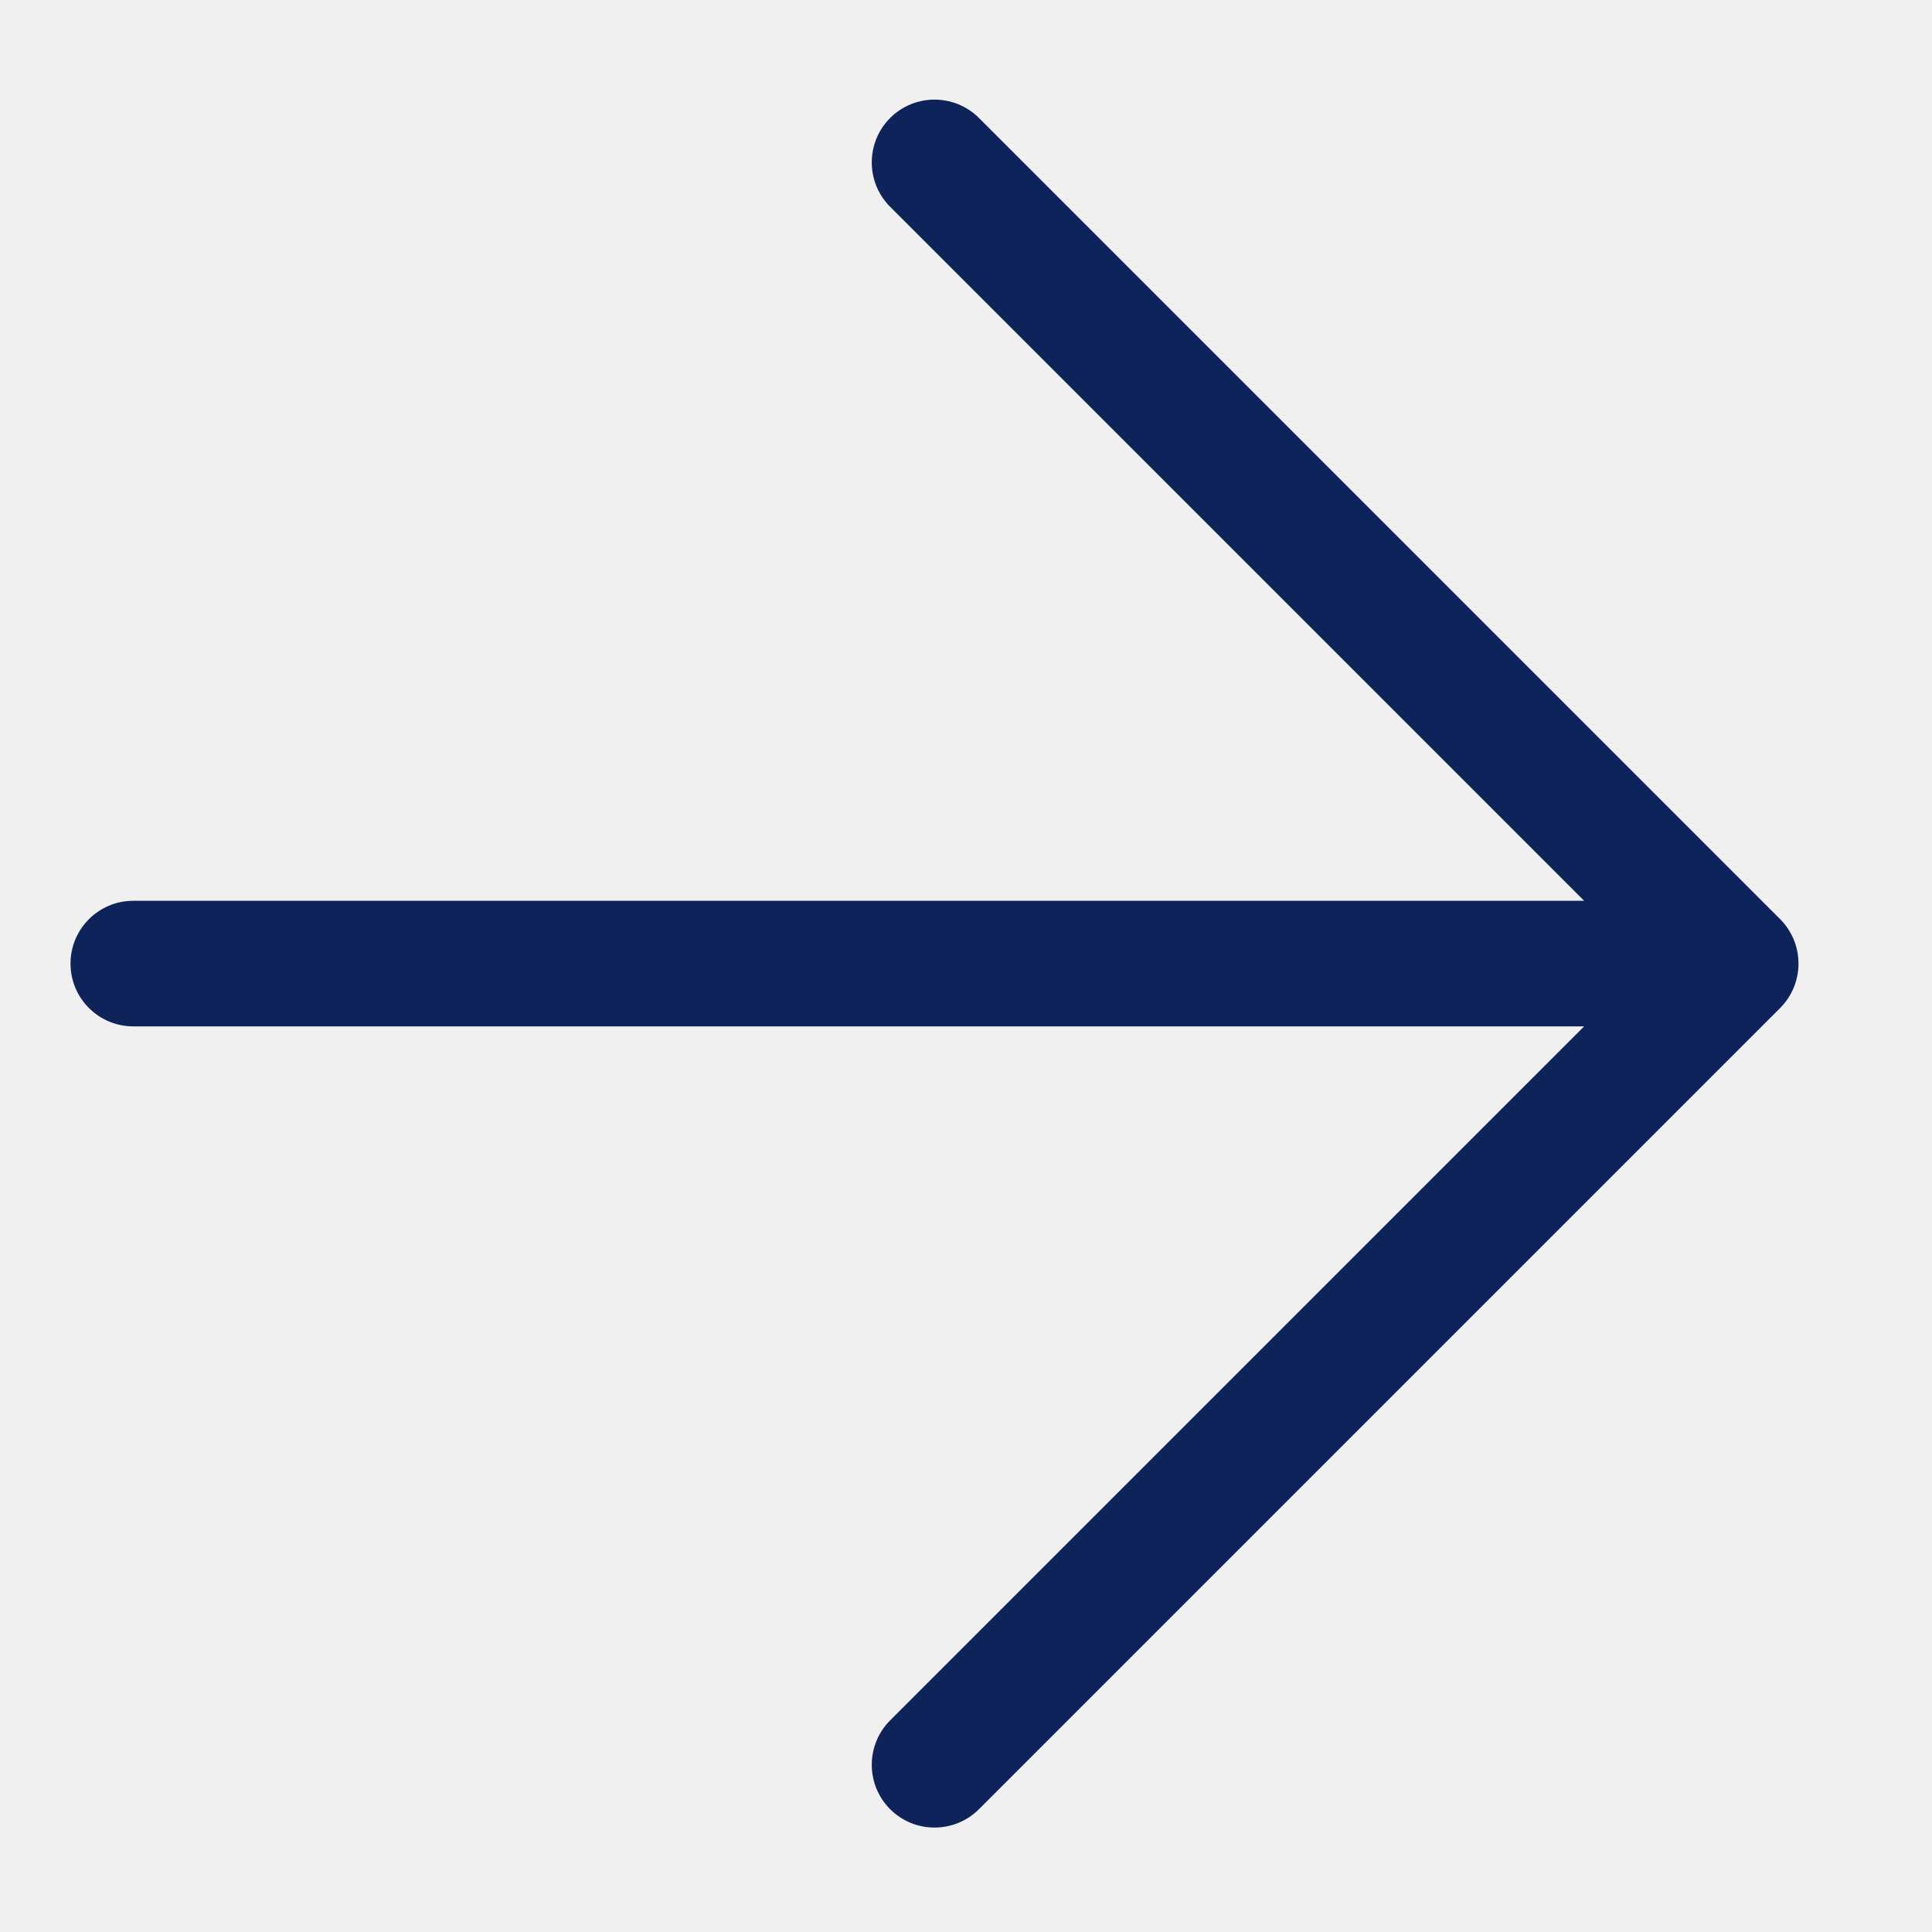
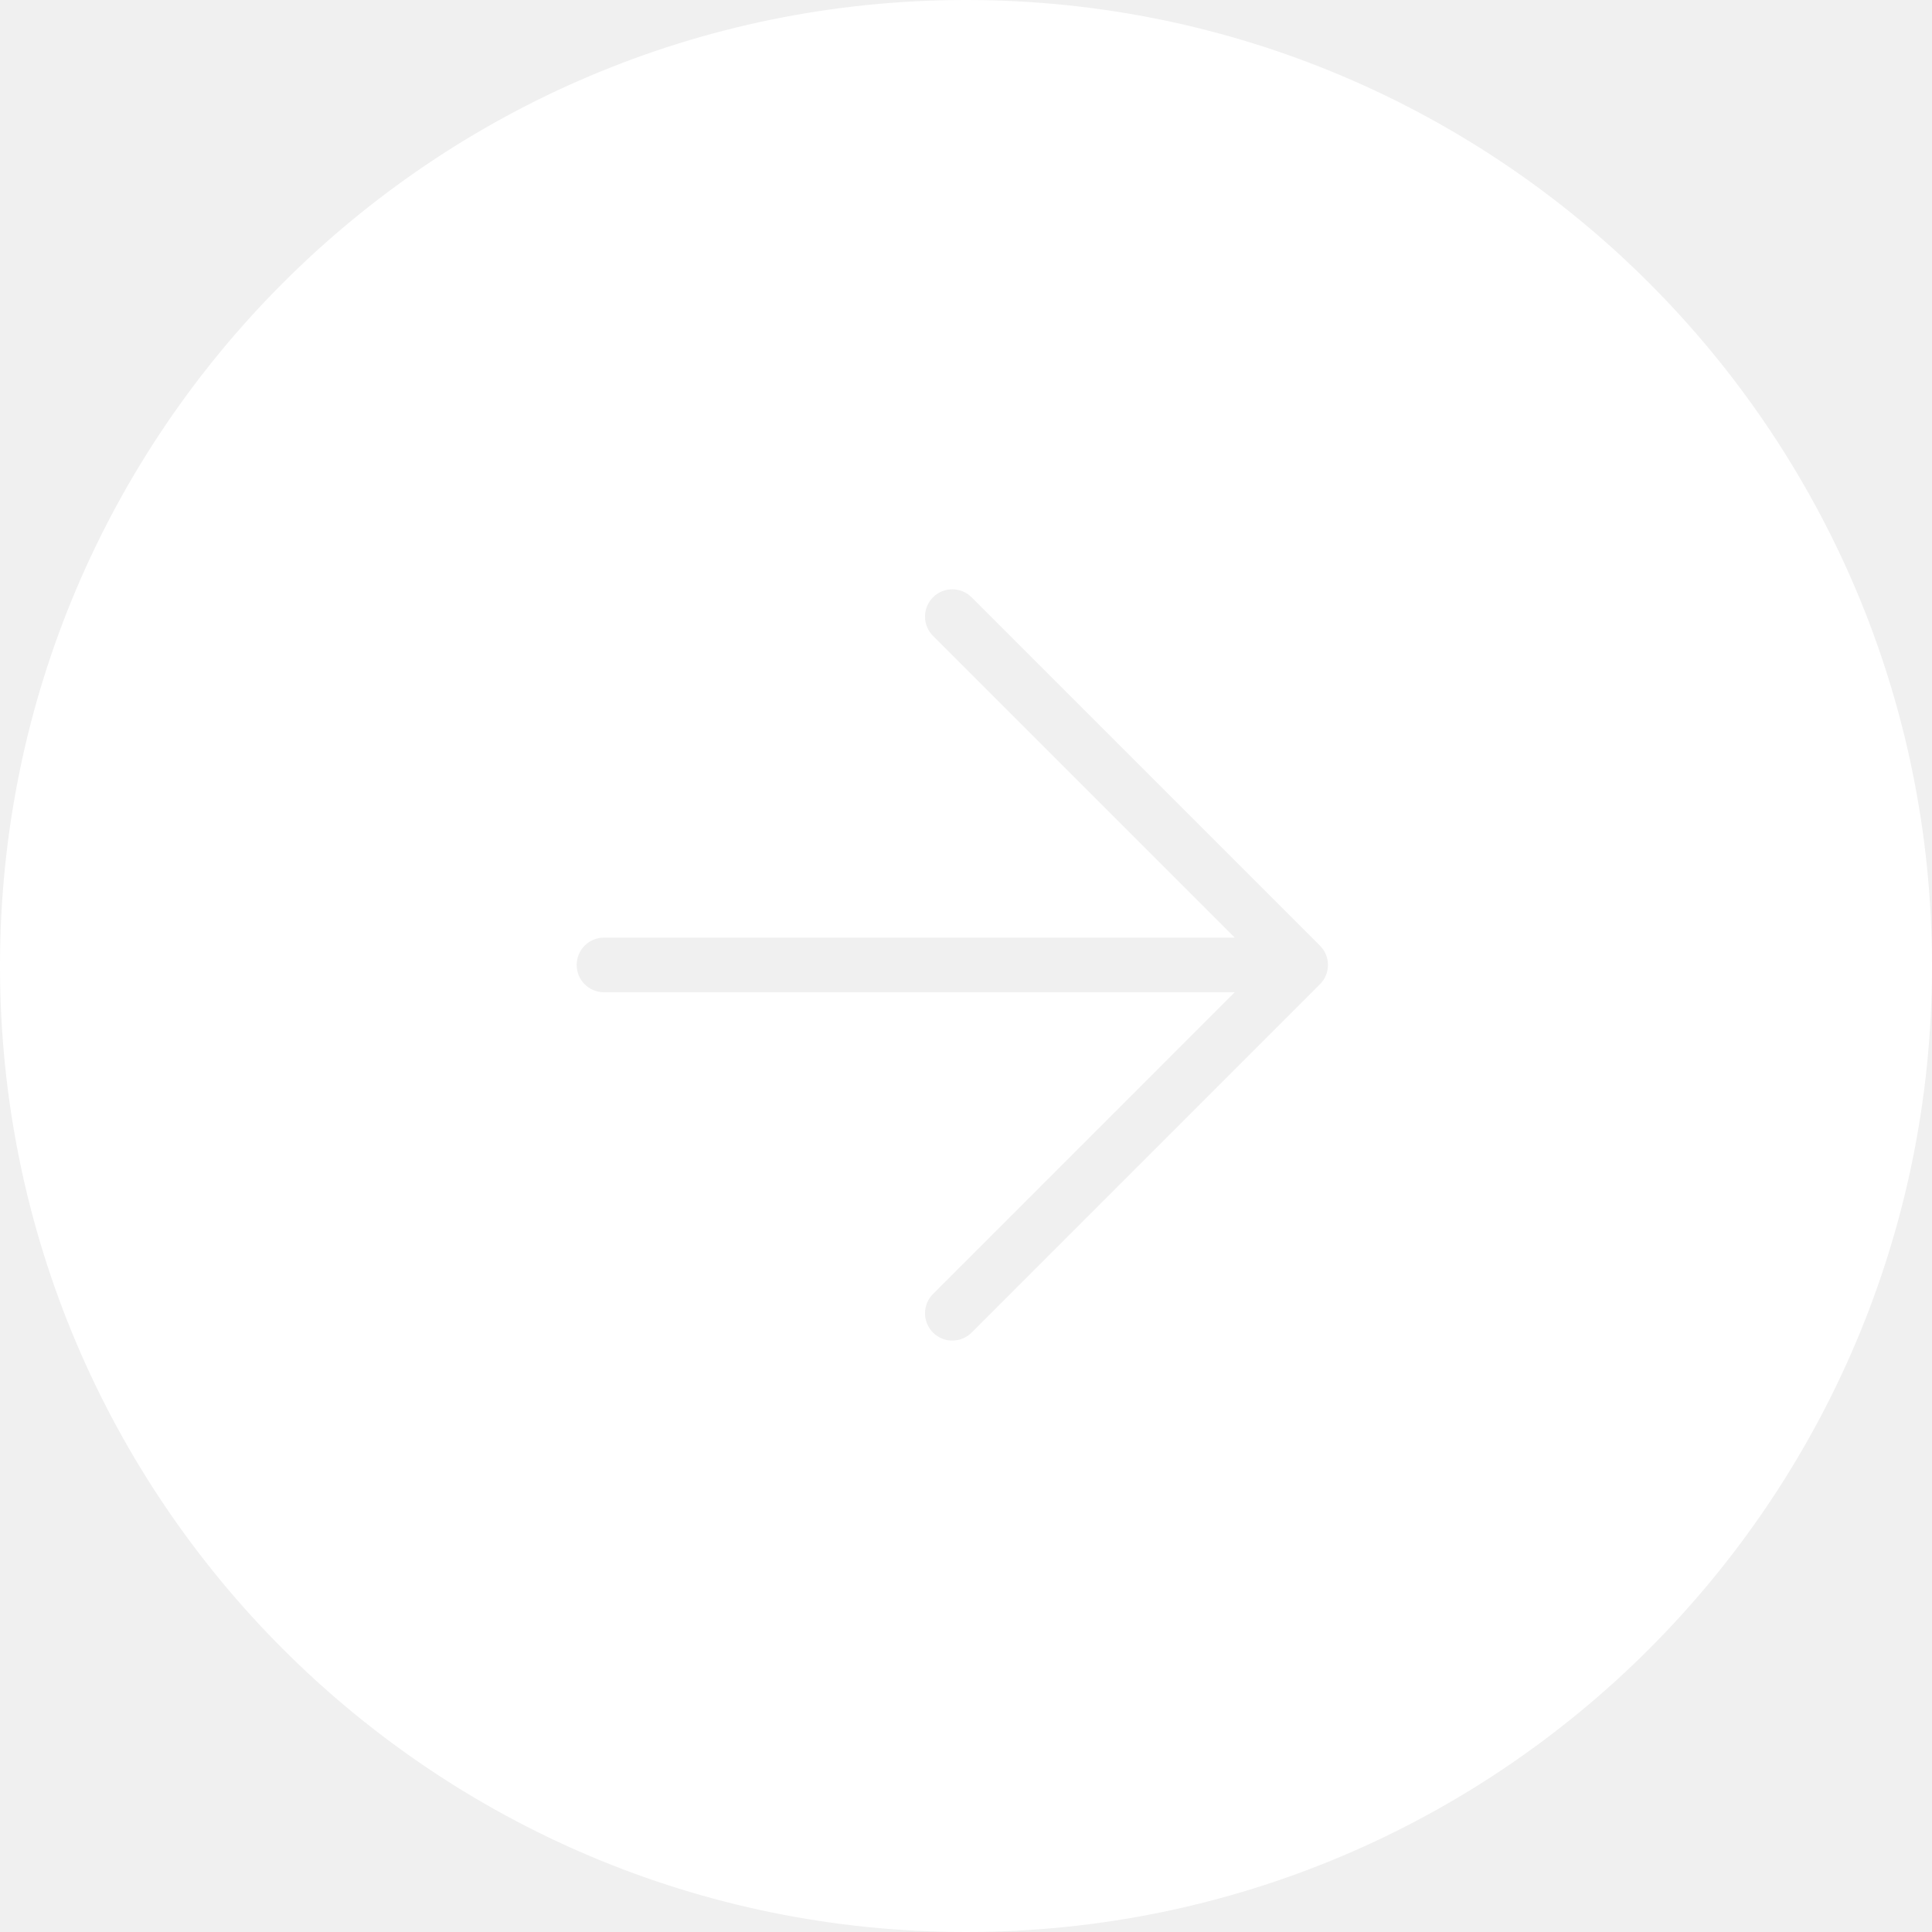
- <svg xmlns="http://www.w3.org/2000/svg" width="20" height="20" viewBox="0 0 20 20" fill="none">
-   <path fill-rule="evenodd" clip-rule="evenodd" d="M9.215 2.141C8.961 1.887 8.961 1.475 9.215 1.221C9.468 0.968 9.88 0.968 10.134 1.221L18.428 9.515C18.681 9.769 18.681 10.181 18.428 10.435L10.134 18.729C9.88 18.982 9.468 18.982 9.215 18.729C8.961 18.475 8.961 18.063 9.215 17.809L16.399 10.625H1.38C1.021 10.625 0.73 10.334 0.73 9.975C0.73 9.616 1.021 9.325 1.38 9.325L16.399 9.325L9.215 2.141Z" fill="#0D235A" />
+ <svg xmlns="http://www.w3.org/2000/svg" width="72" height="72" viewBox="0 0 72 72" fill="none">
+   <path fill-rule="evenodd" clip-rule="evenodd" d="M36 0C16.118 0 0 16.118 0 36C0 55.882 16.118 72 36 72C55.882 72 72 55.882 72 36C72 16.118 55.882 0 36 0ZM34.771 22.26C34.373 22.657 34.373 23.301 34.771 23.698L46.016 34.943H22.508C21.946 34.943 21.491 35.399 21.491 35.961C21.491 36.523 21.946 36.978 22.508 36.978H46.016L34.771 48.223C34.373 48.62 34.373 49.265 34.771 49.662C35.168 50.059 35.812 50.059 36.209 49.662L49.191 36.68C49.589 36.283 49.589 35.639 49.191 35.241L36.209 22.26C35.812 21.862 35.168 21.862 34.771 22.26Z" fill="white" />
</svg>
